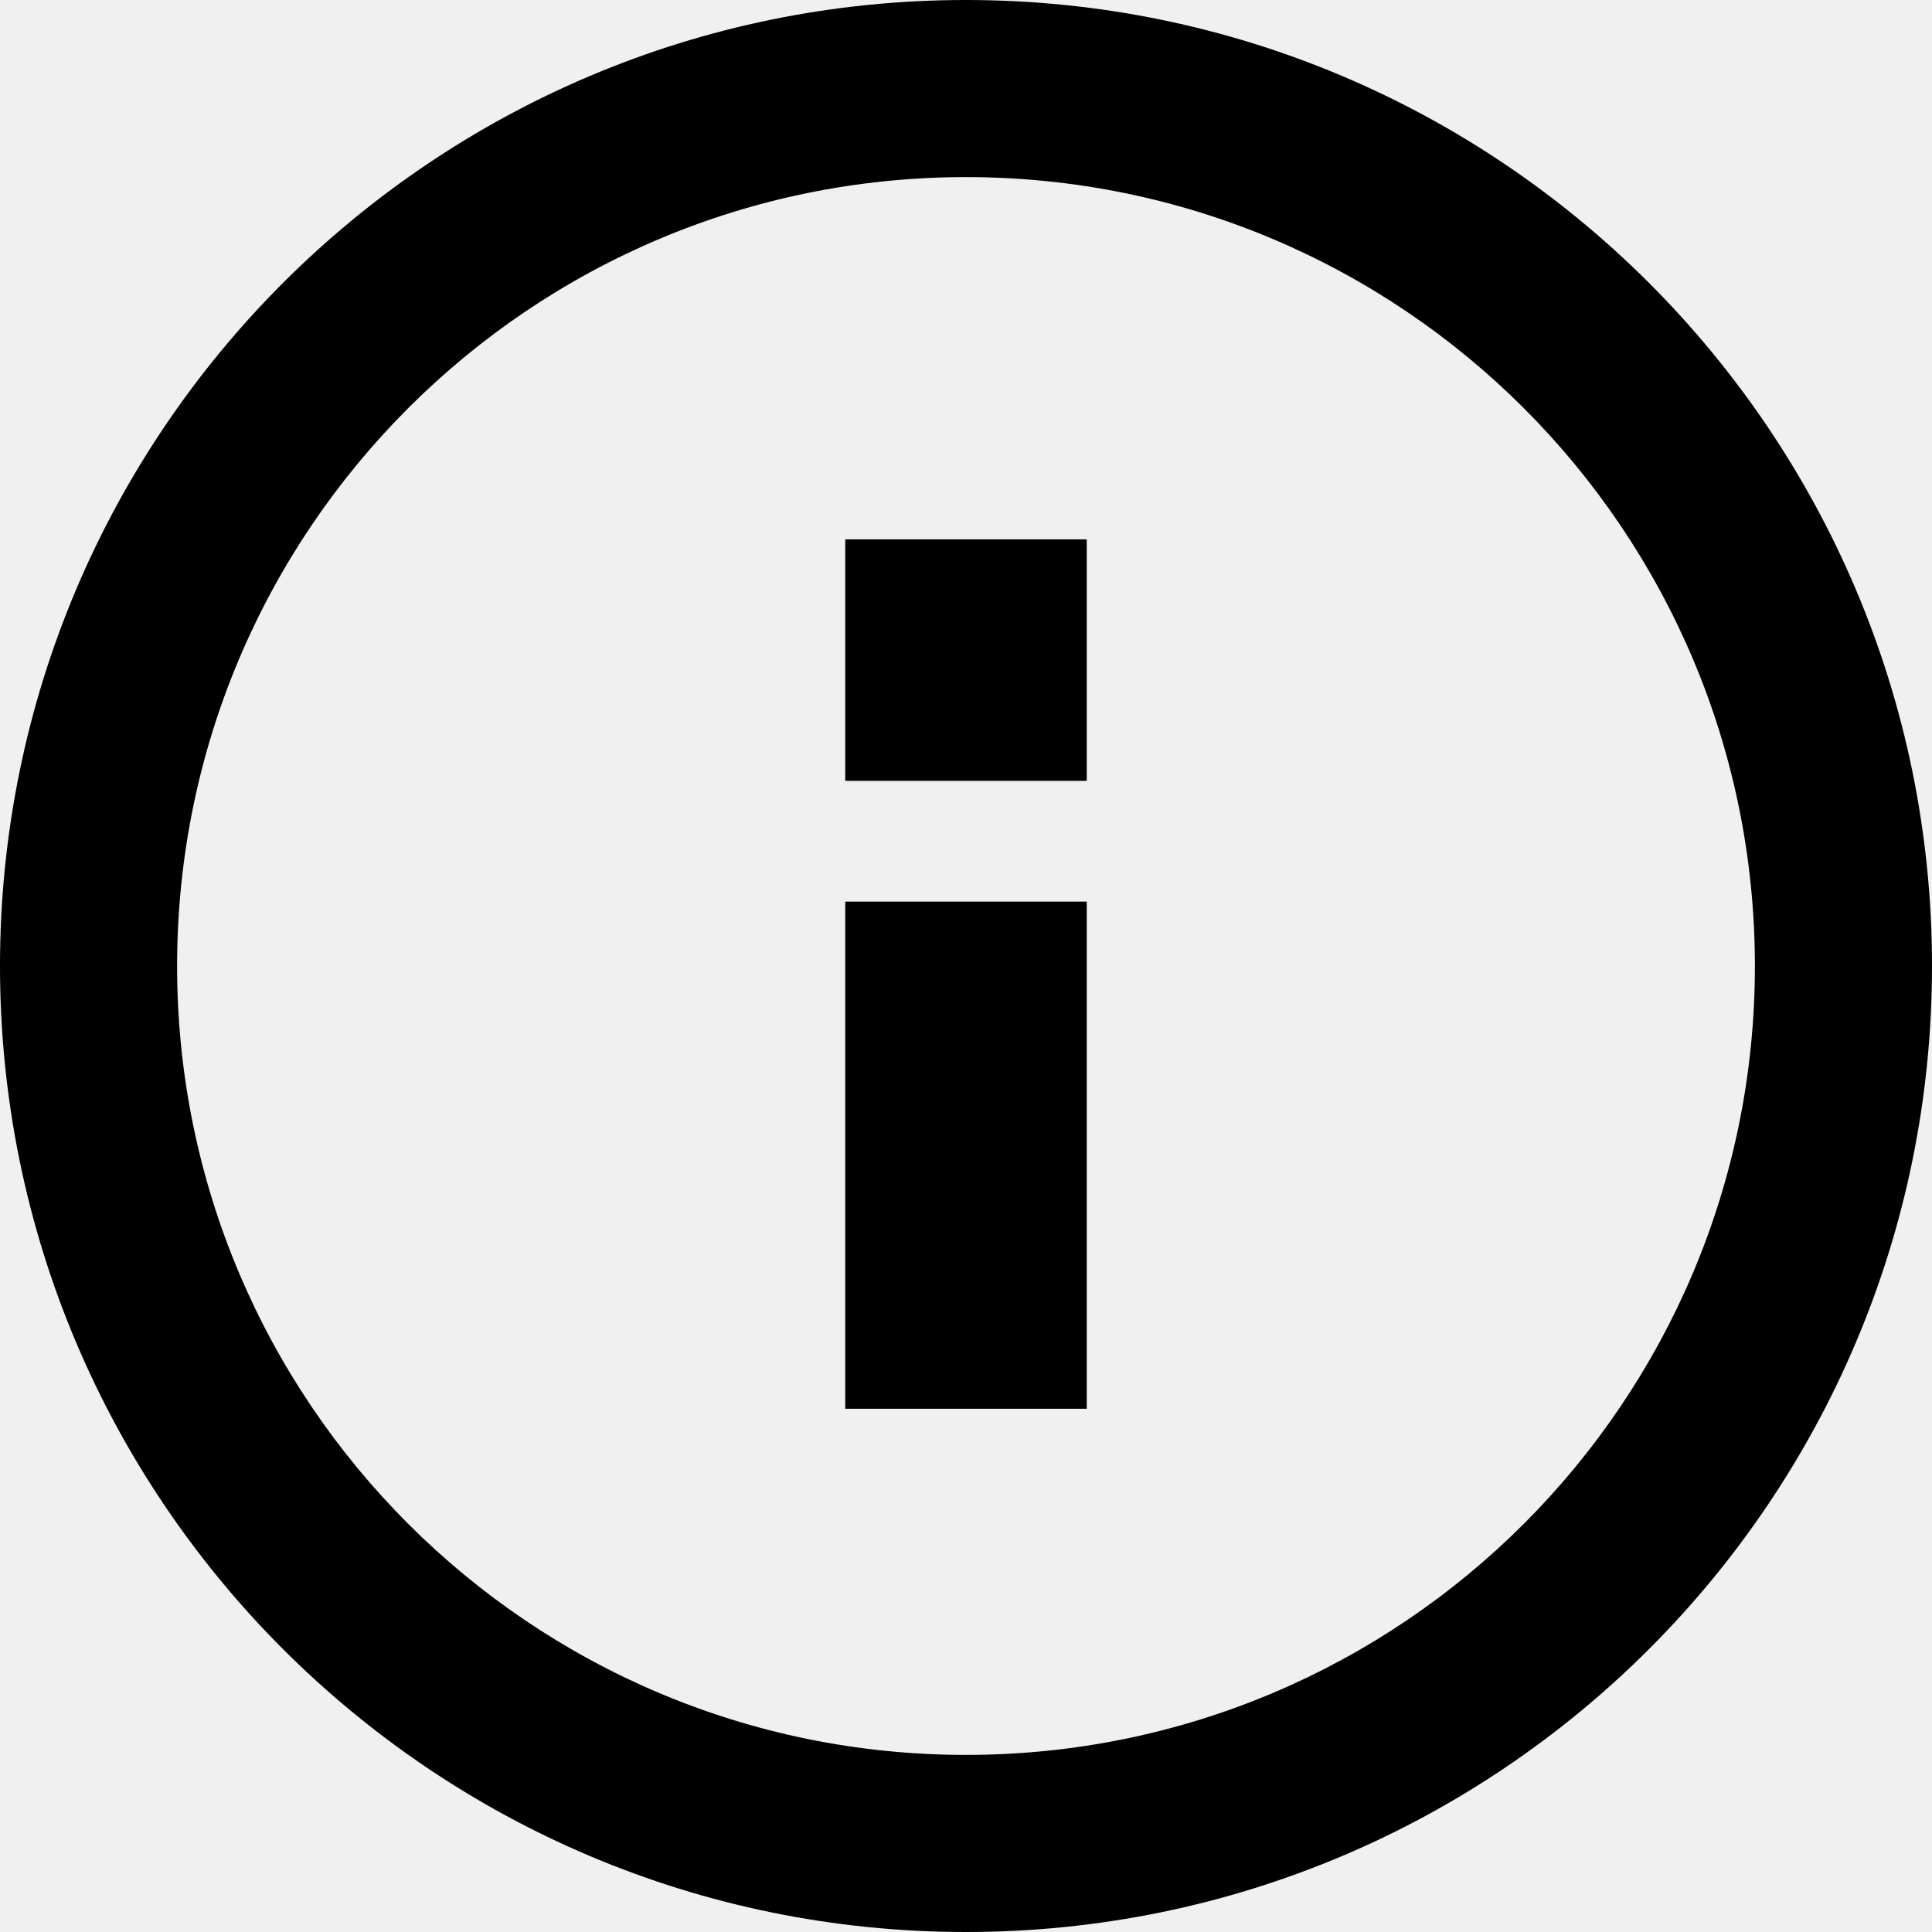
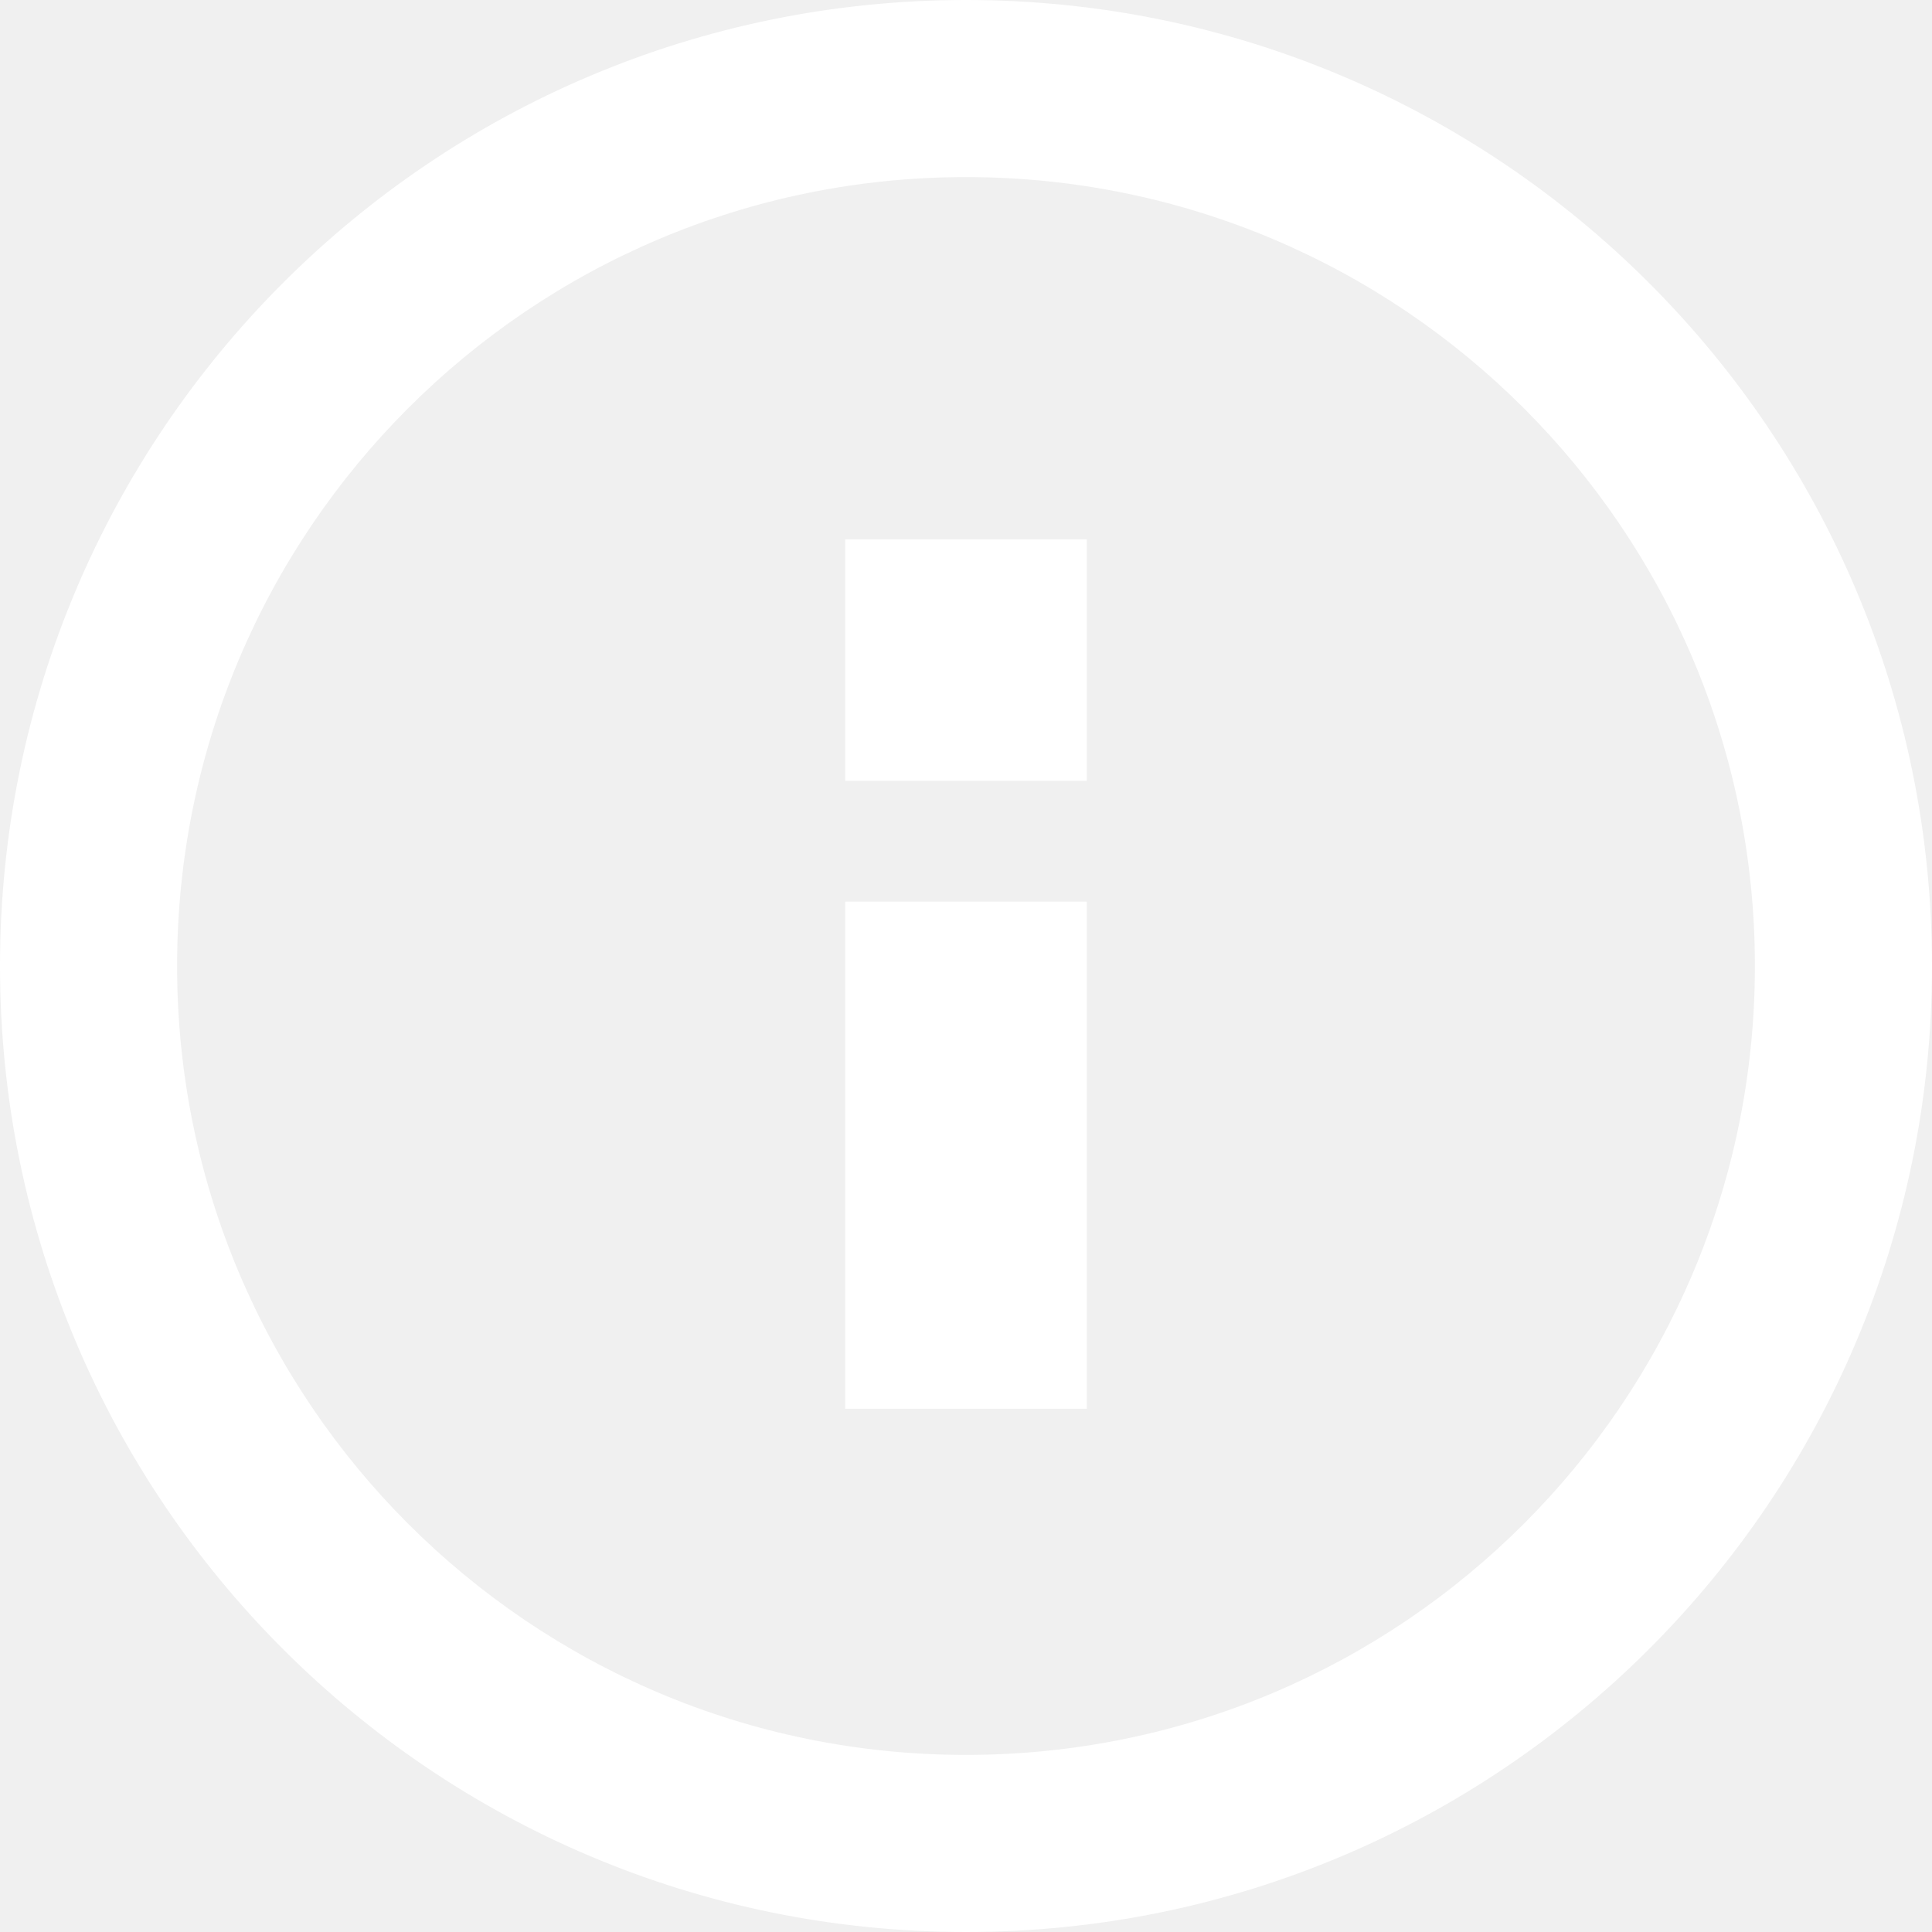
- <svg xmlns="http://www.w3.org/2000/svg" role="img" viewBox="0 0 24 24">
-   <path fill="currentColor" d="M12 0C5.373 0 0 5.373 0 12s5.373 12 12 12 12-5.373 12-12S18.627 0 12 0zm0 2.2c5.412 0 9.8 4.388 9.8 9.8s-4.388 9.8-9.8 9.8S2.2 17.412 2.2 12 6.588 2.2 12 2.2zm1.5 4.5h-3v3h3v-3zm0 4.5h-3v6.3h3V11.2z" />
+ <svg xmlns="http://www.w3.org/2000/svg" fill="#ffffff" role="img" viewBox="0 0 24 24">
+   <path d="M12 0C5.373 0 0 5.373 0 12s5.373 12 12 12 12-5.373 12-12S18.627 0 12 0zm0 2.2c5.412 0 9.8 4.388 9.8 9.8s-4.388 9.8-9.8 9.8S2.2 17.412 2.2 12 6.588 2.2 12 2.2zm1.5 4.5h-3v3h3v-3zm0 4.5h-3v6.3h3V11.2z" />
</svg>
